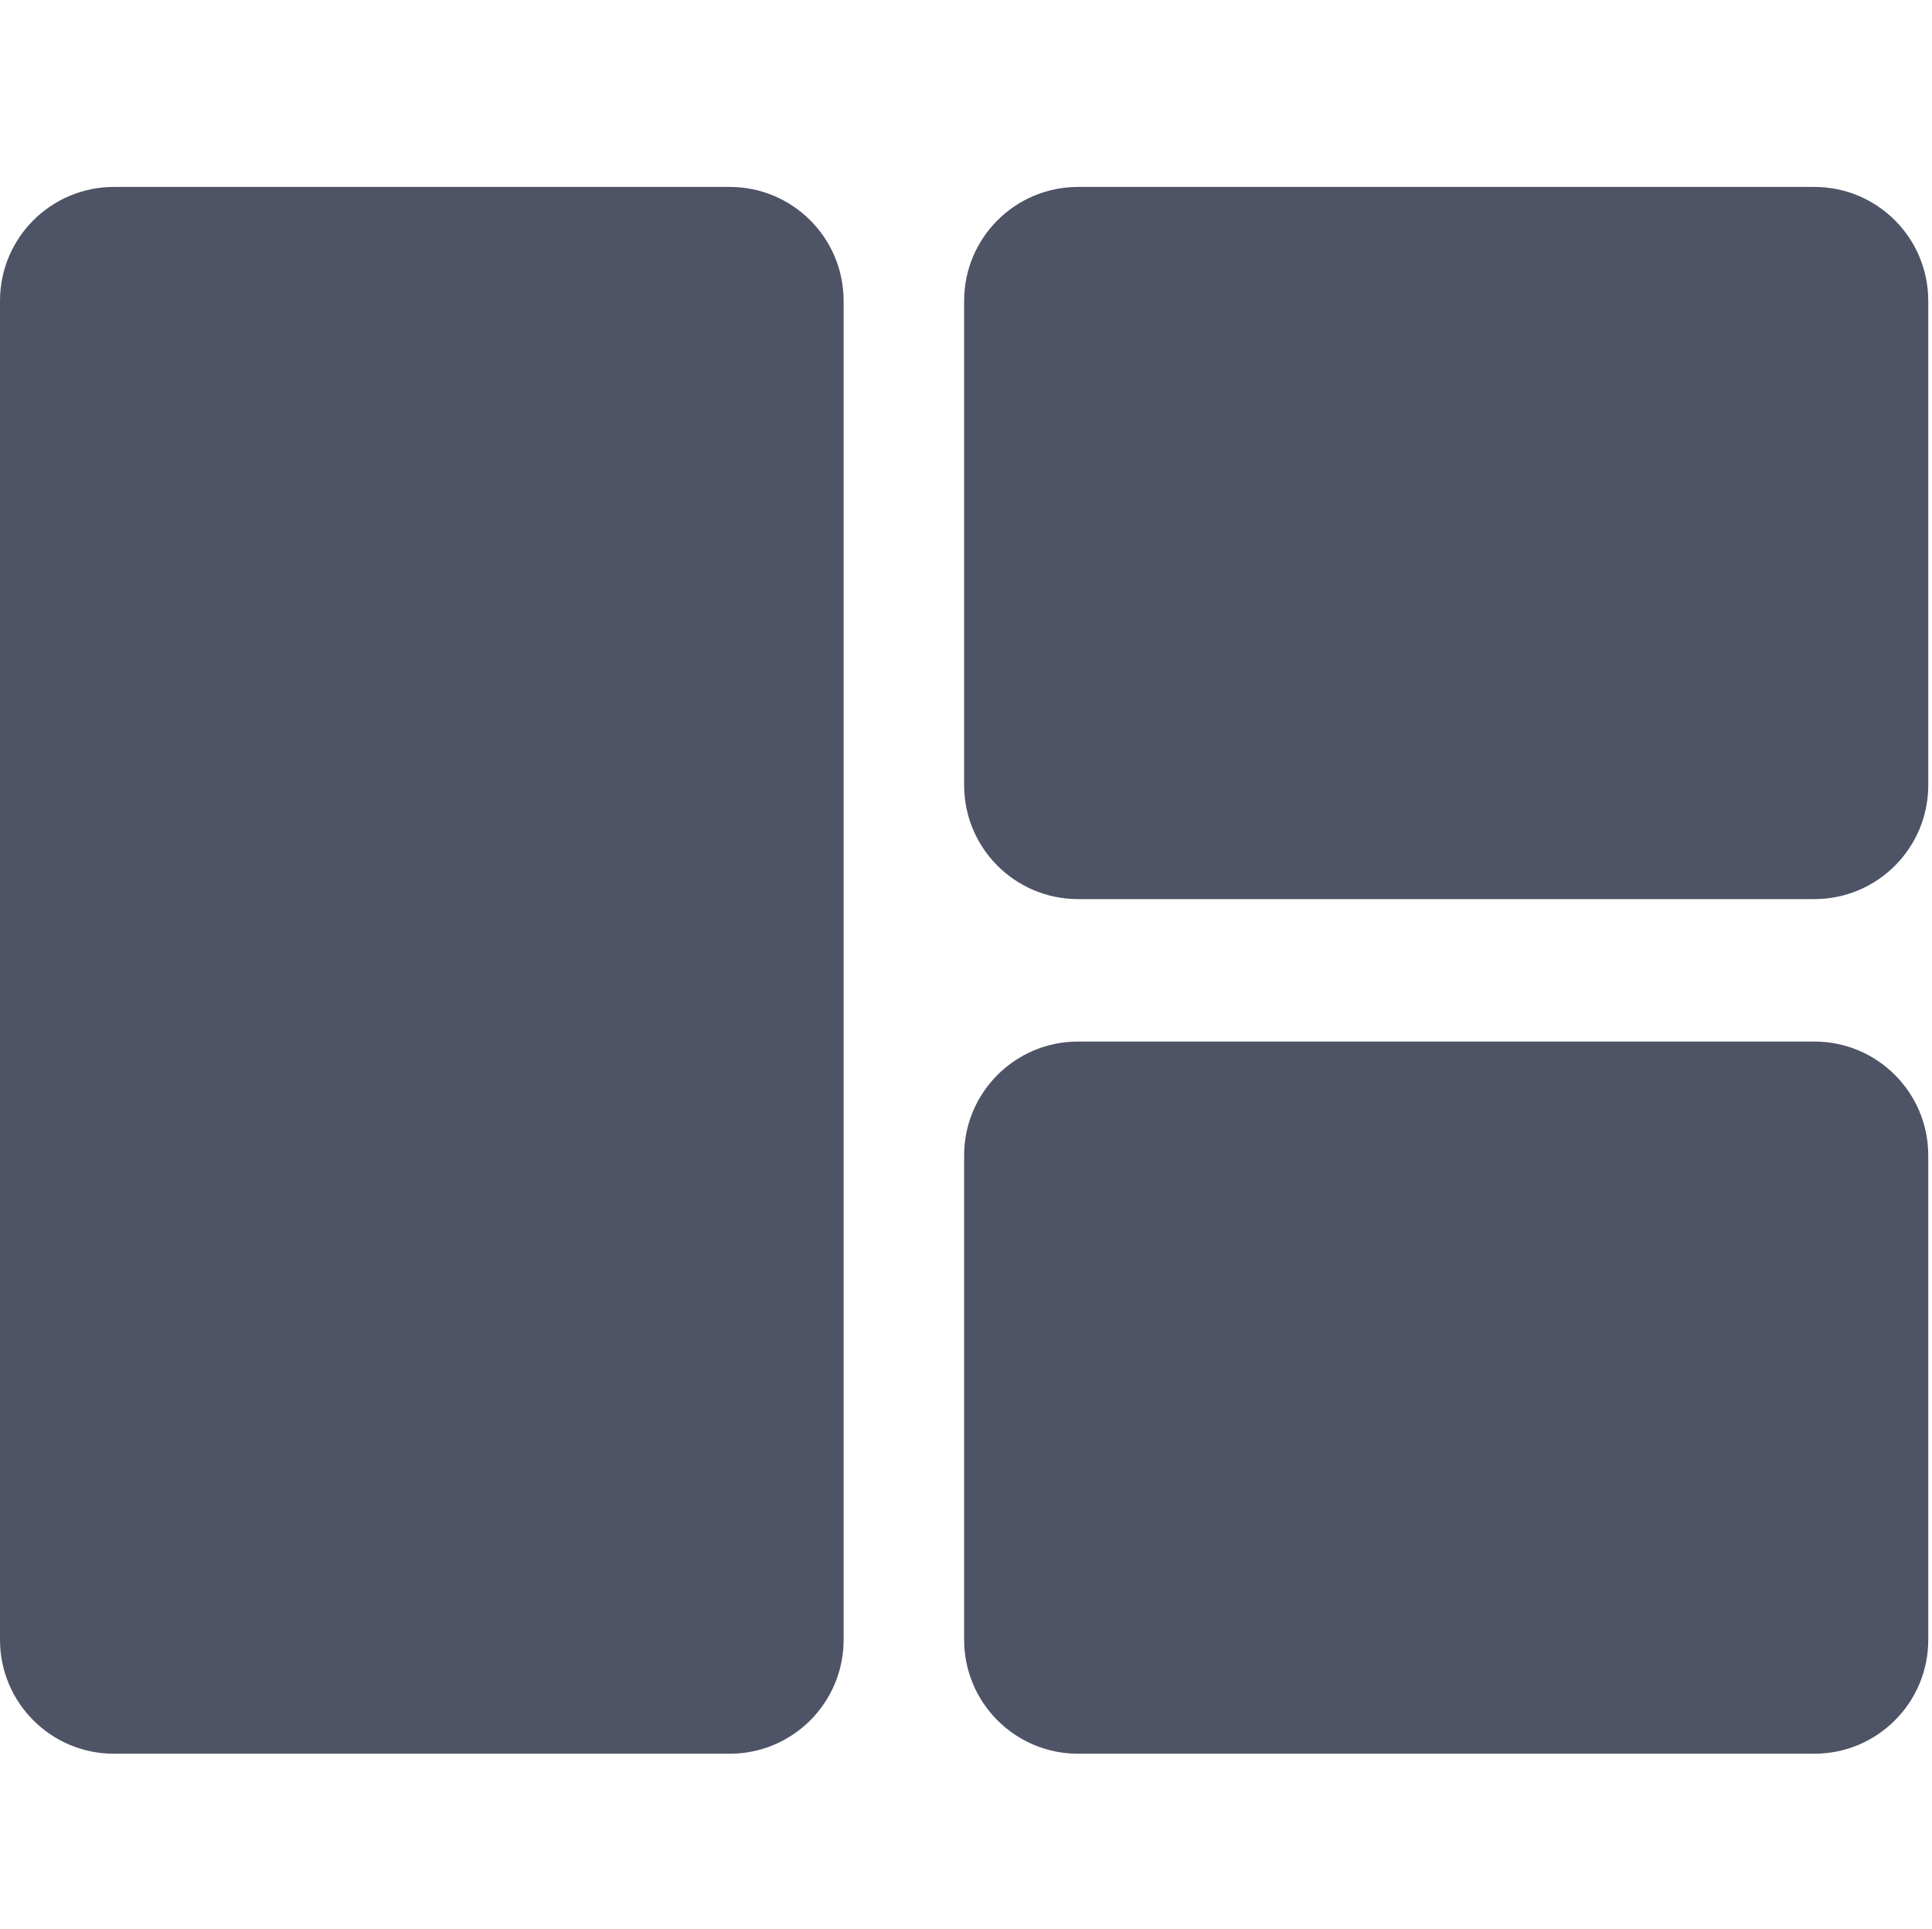
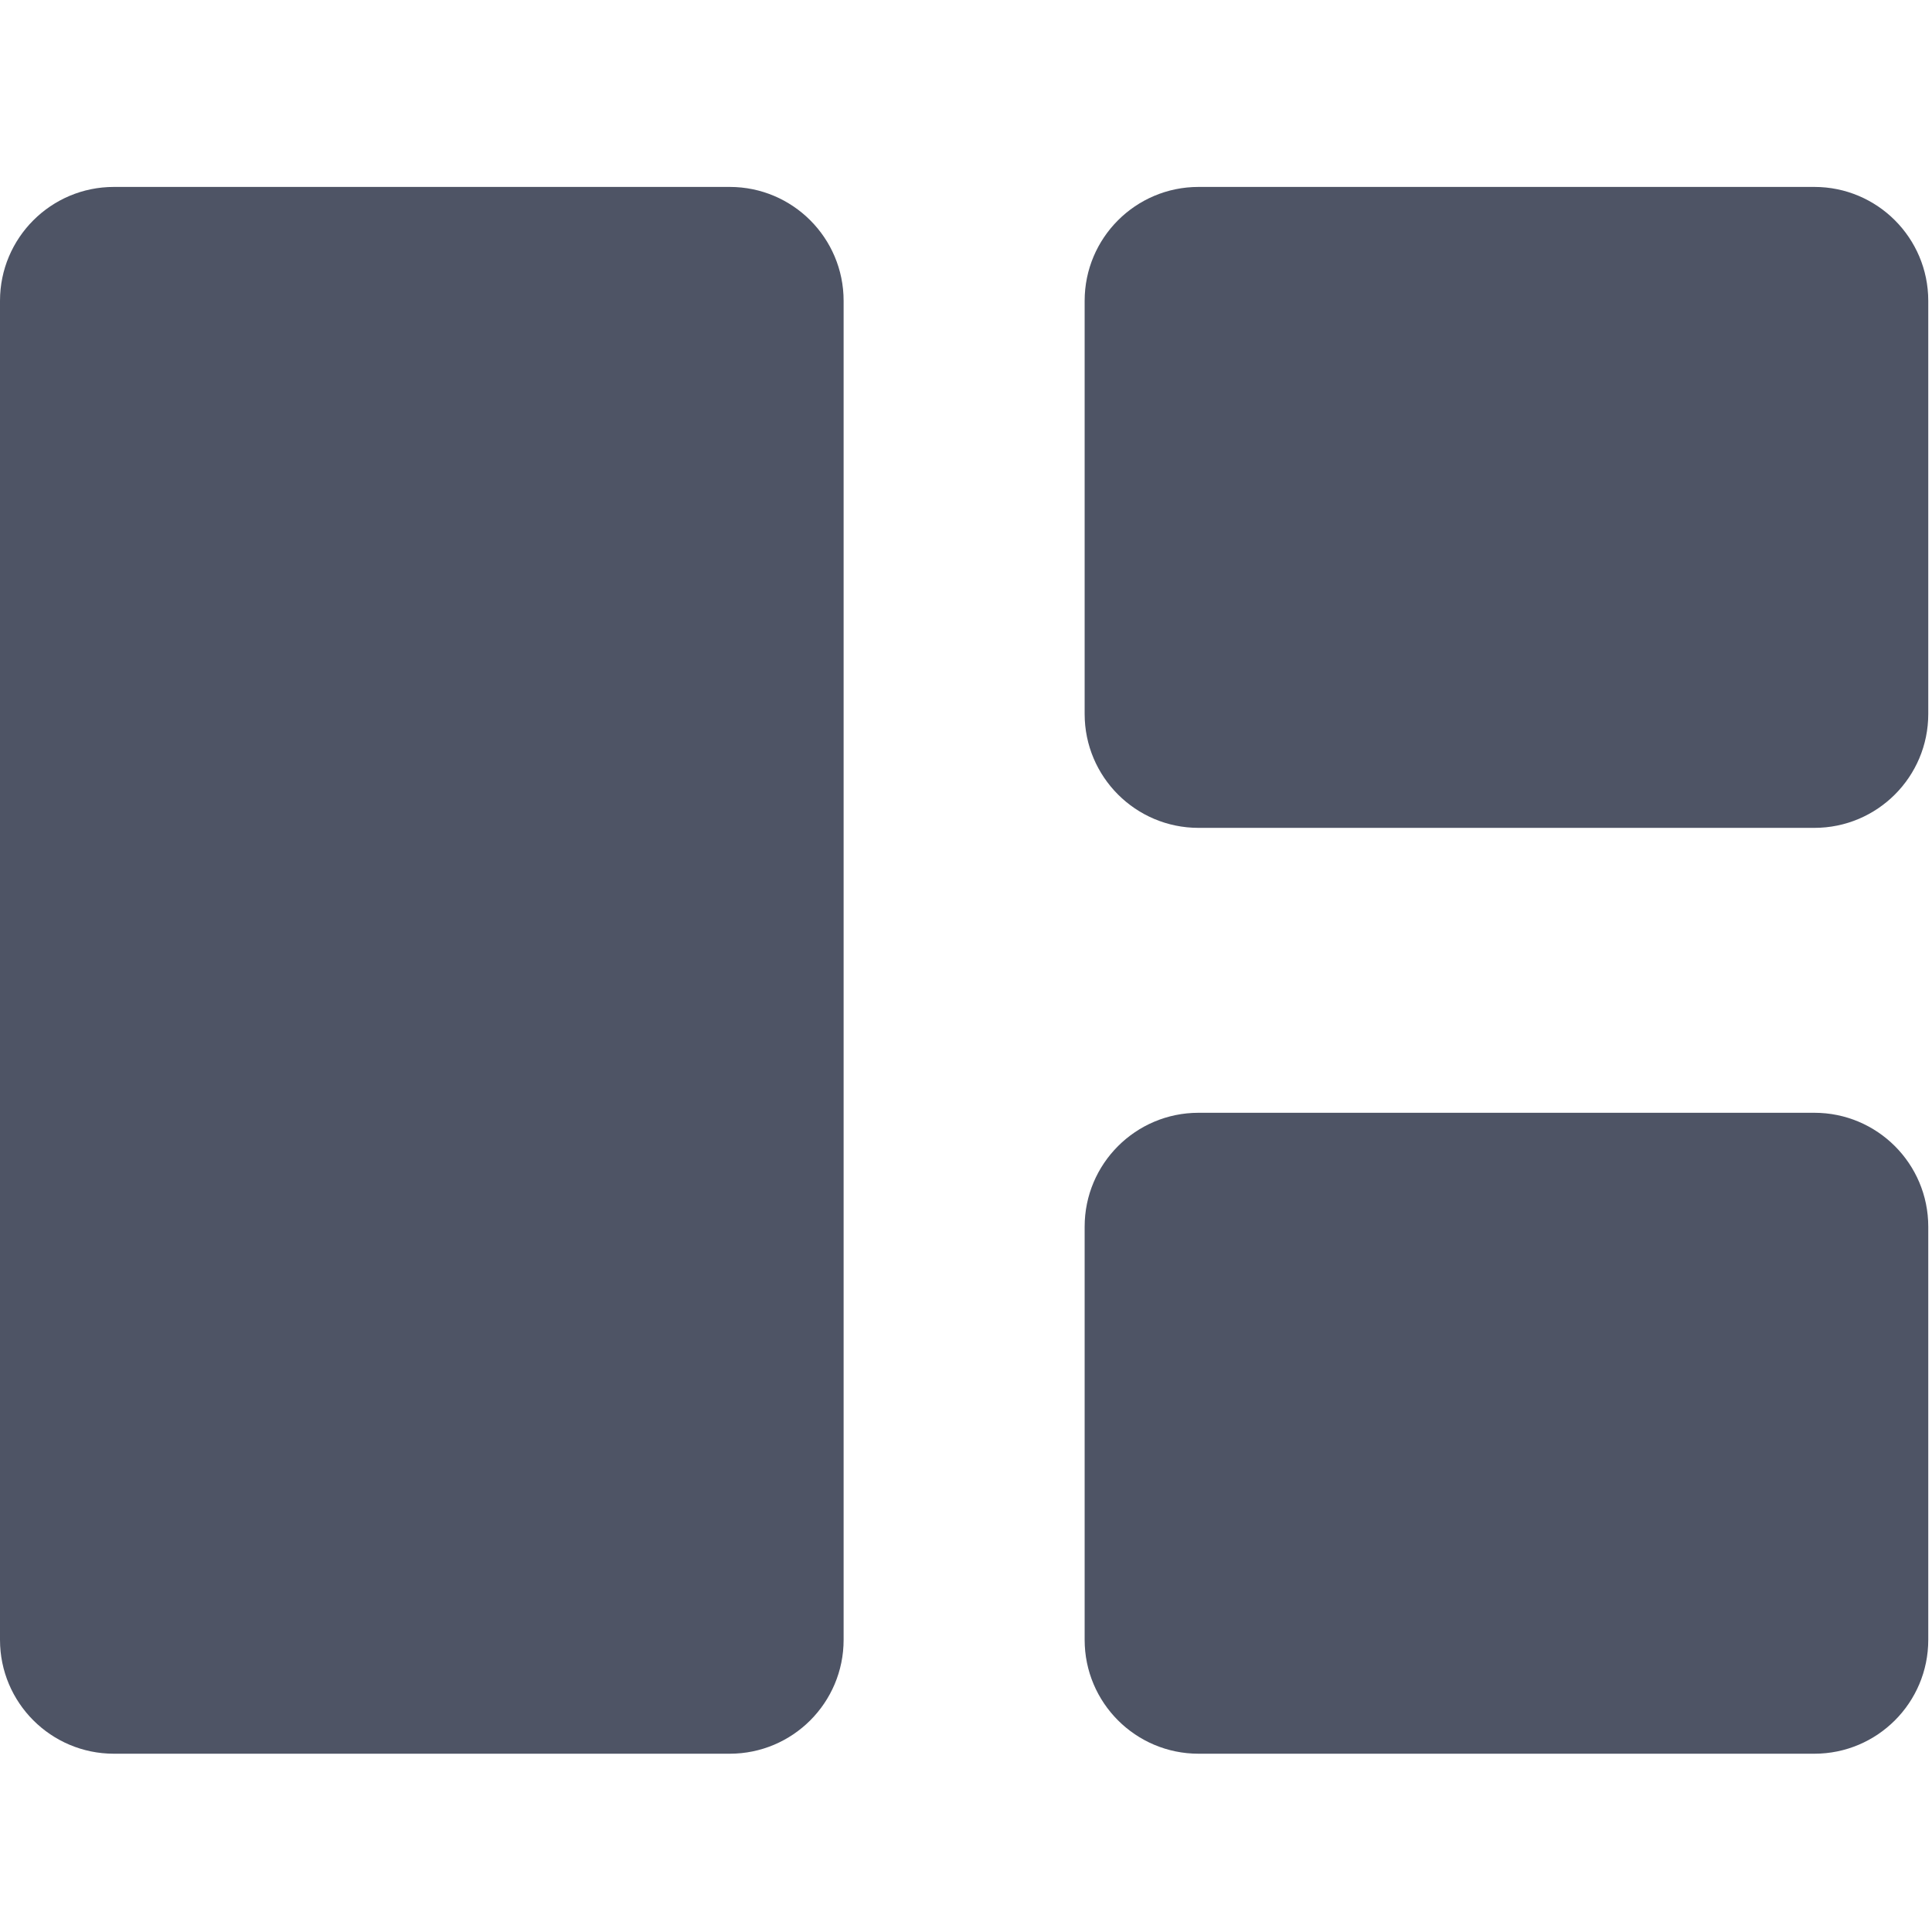
<svg xmlns="http://www.w3.org/2000/svg" xmlns:ns1="http://www.openswatchbook.org/uri/2009/osb" width="16.031" version="1.1" style="enable-background:new" id="svg7384" height="16">
  <defs id="defs7386">
    <linearGradient ns1:paint="solid" id="linearGradient8297">
      <stop style="stop-color:#000000;stop-opacity:1;" offset="0" id="stop8295" />
    </linearGradient>
    <linearGradient ns1:paint="solid" id="linearGradient6882">
      <stop style="stop-color:#555555;stop-opacity:1;" offset="0" id="stop6884" />
    </linearGradient>
    <linearGradient ns1:paint="solid" id="linearGradient5606">
      <stop style="stop-color:#000000;stop-opacity:1;" offset="0" id="stop5608" />
    </linearGradient>
    <filter style="color-interpolation-filters:sRGB" id="filter7554">
      <feBlend mode="darken" in2="BackgroundImage" id="feBlend7556" />
    </filter>
  </defs>
  <g transform="translate(-1124,555)" style="display:inline" id="layer9" />
  <g transform="translate(-1124,555)" style="display:inline;filter:url(#filter7554)" id="layer10" />
  <g transform="translate(-883,-62)" style="display:inline" id="layer1" />
  <g transform="translate(-1124,555)" style="display:inline" id="layer14" />
  <g transform="translate(-1124,555)" style="display:inline" id="layer15" />
  <g transform="translate(-1124,555)" style="display:inline" id="g71291" />
  <g transform="translate(-883,88)" style="display:inline" id="layer2" />
  <rect height="13" id="rect3158" ry="0.945" style="fill:#4c5263;fill-opacity:0.988;stroke:none;stroke-width:102.291;stroke-miterlimit:4;stroke-dasharray:none;stroke-opacity:1" width="7" x="0" y="1.551" />
-   <rect height="5.909" id="rect3160" ry="0.945" style="fill:#4c5263;fill-opacity:0.988;stroke:none;stroke-width:102.291;stroke-miterlimit:4;stroke-dasharray:none;stroke-opacity:1" width="8" x="8" y="1.551" />
-   <rect height="5.909" id="rect3162" ry="0.945" style="fill:#4c5263;fill-opacity:0.988;stroke:none;stroke-width:102.291;stroke-miterlimit:4;stroke-dasharray:none;stroke-opacity:1" width="8" x="8" y="8.642" />
+   <rect height="5.318" id="rect3160" ry="0.945" style="fill:#4c5263;fill-opacity:0.988;stroke:none;stroke-width:102.291;stroke-miterlimit:4;stroke-dasharray:none;stroke-opacity:1" width="7" x="9" y="1.551" />
+   <rect height="5.318" id="rect3162" ry="0.945" style="fill:#4c5263;fill-opacity:0.988;stroke:none;stroke-width:102.291;stroke-miterlimit:4;stroke-dasharray:none;stroke-opacity:1" width="7" x="9" y="9.233" />
  <g transform="translate(-1124,555)" style="display:inline" id="layer12" />
</svg>
